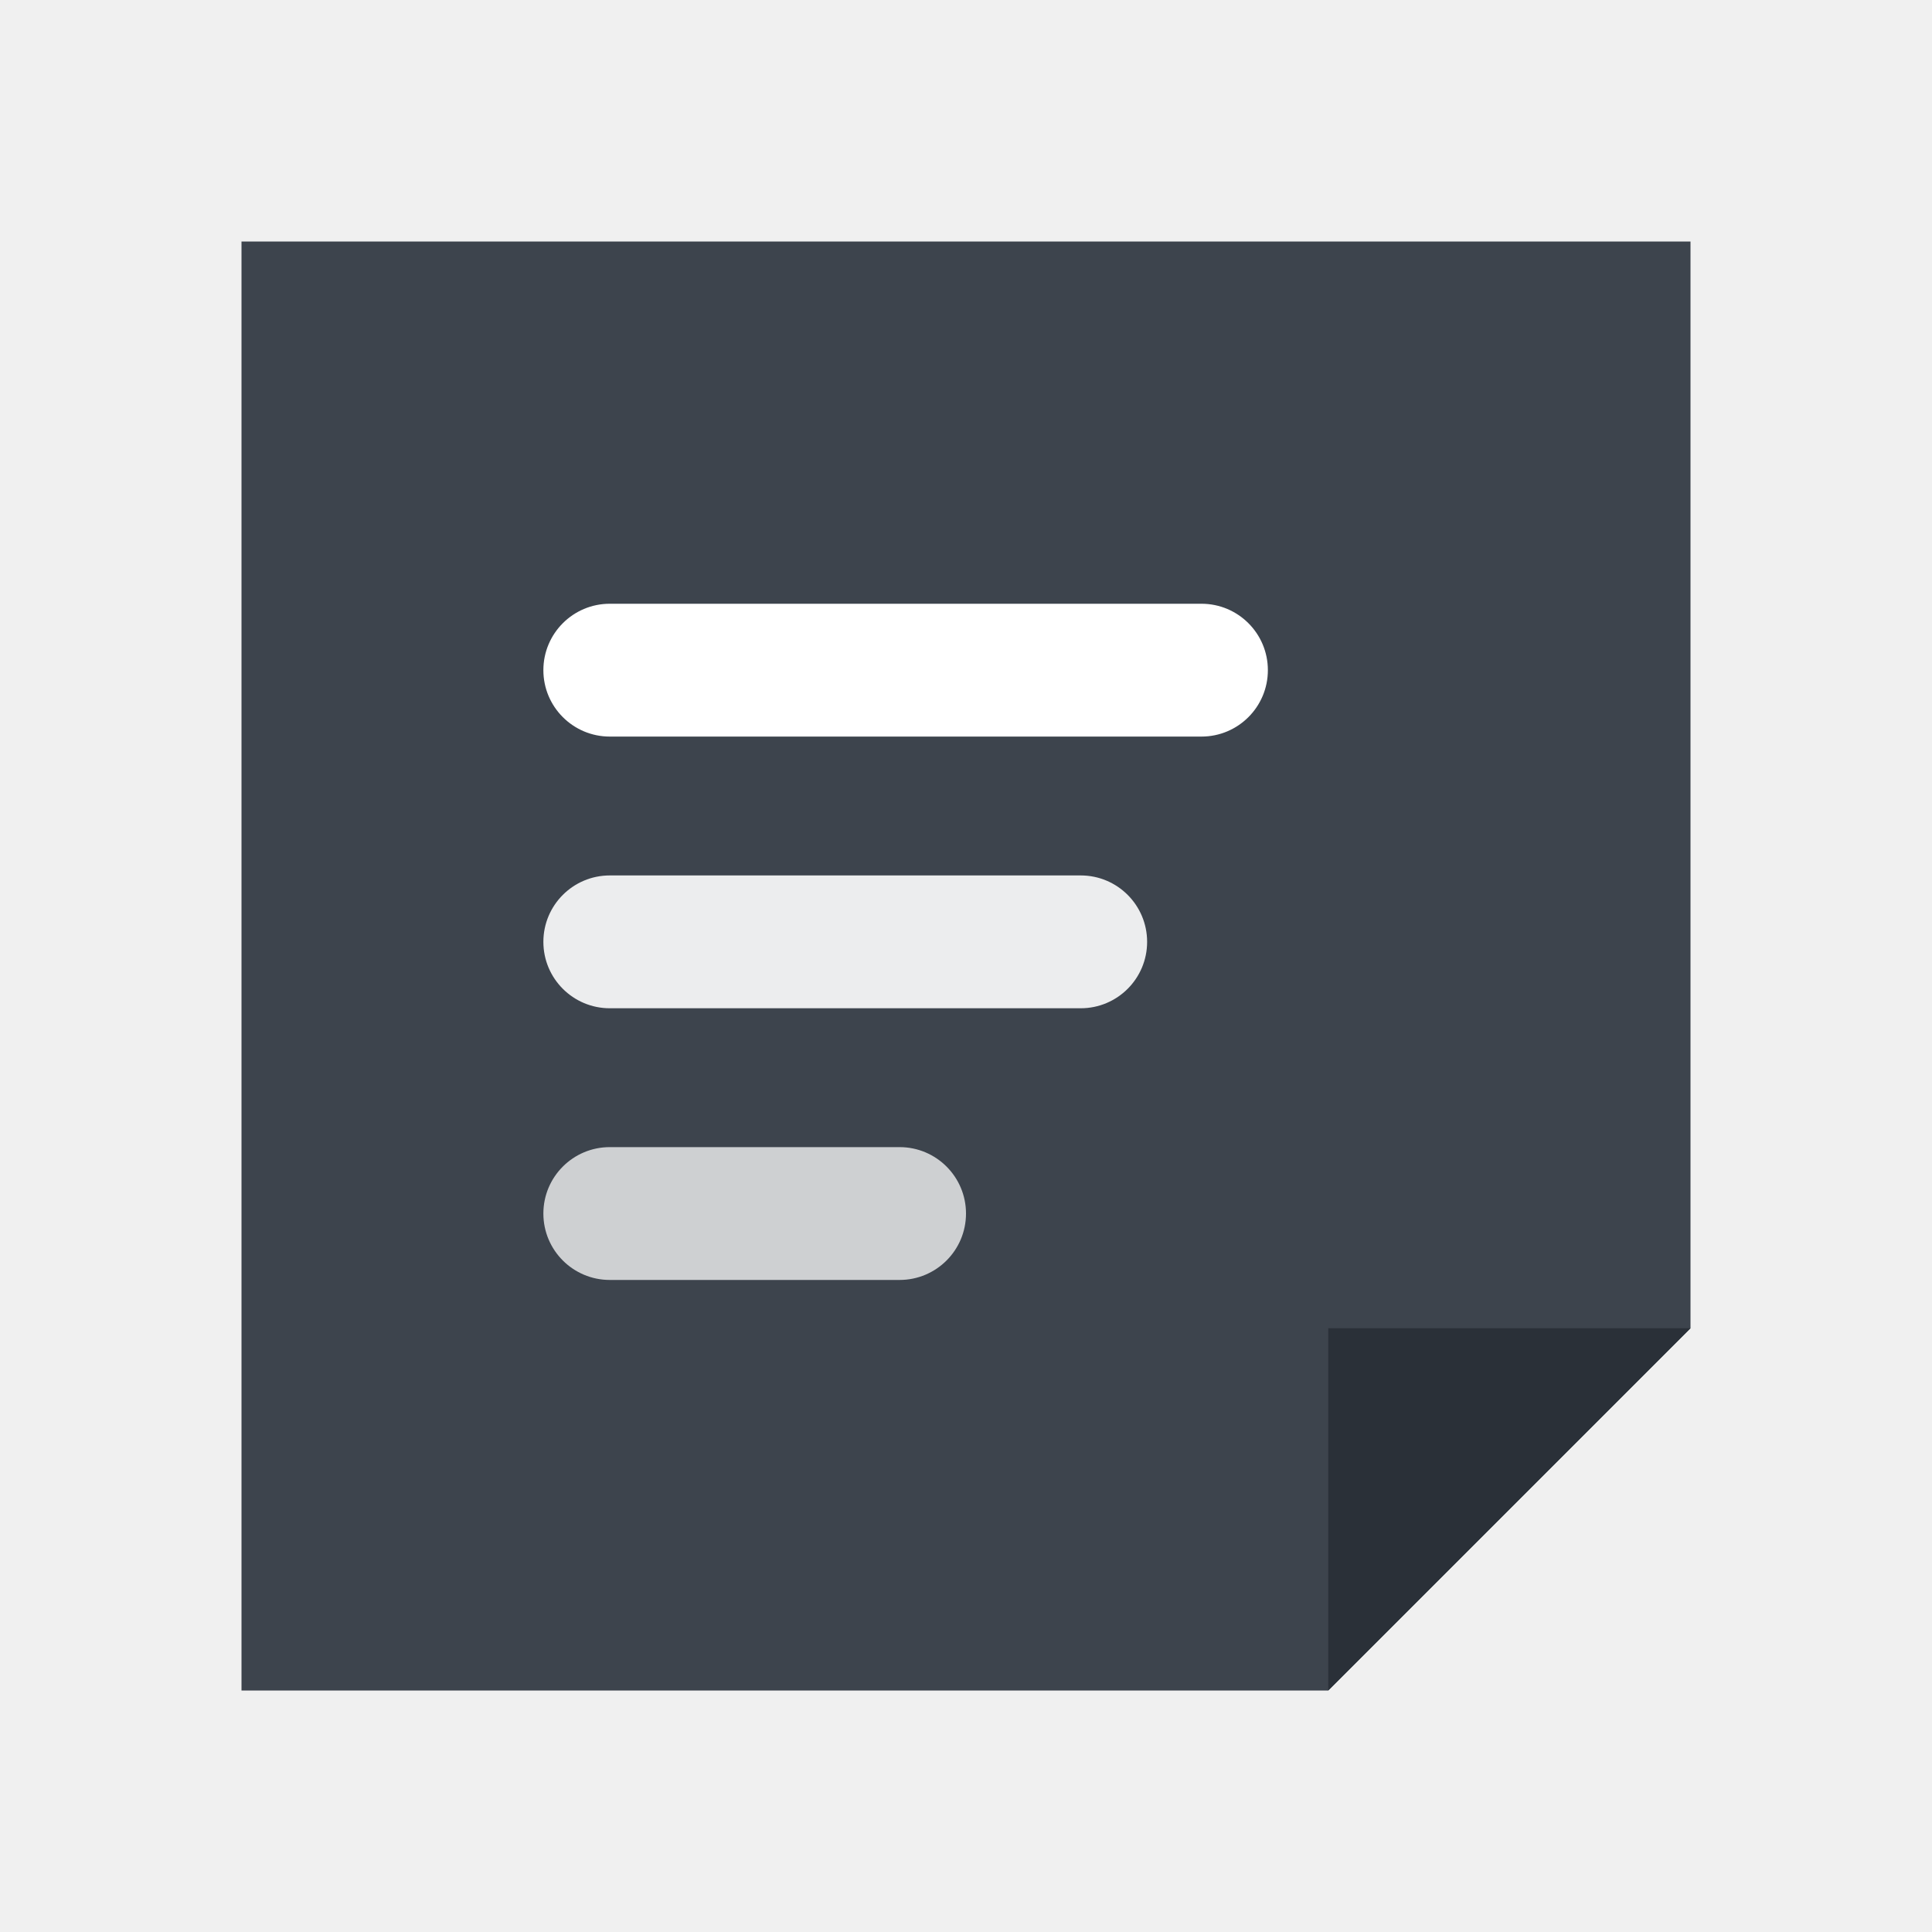
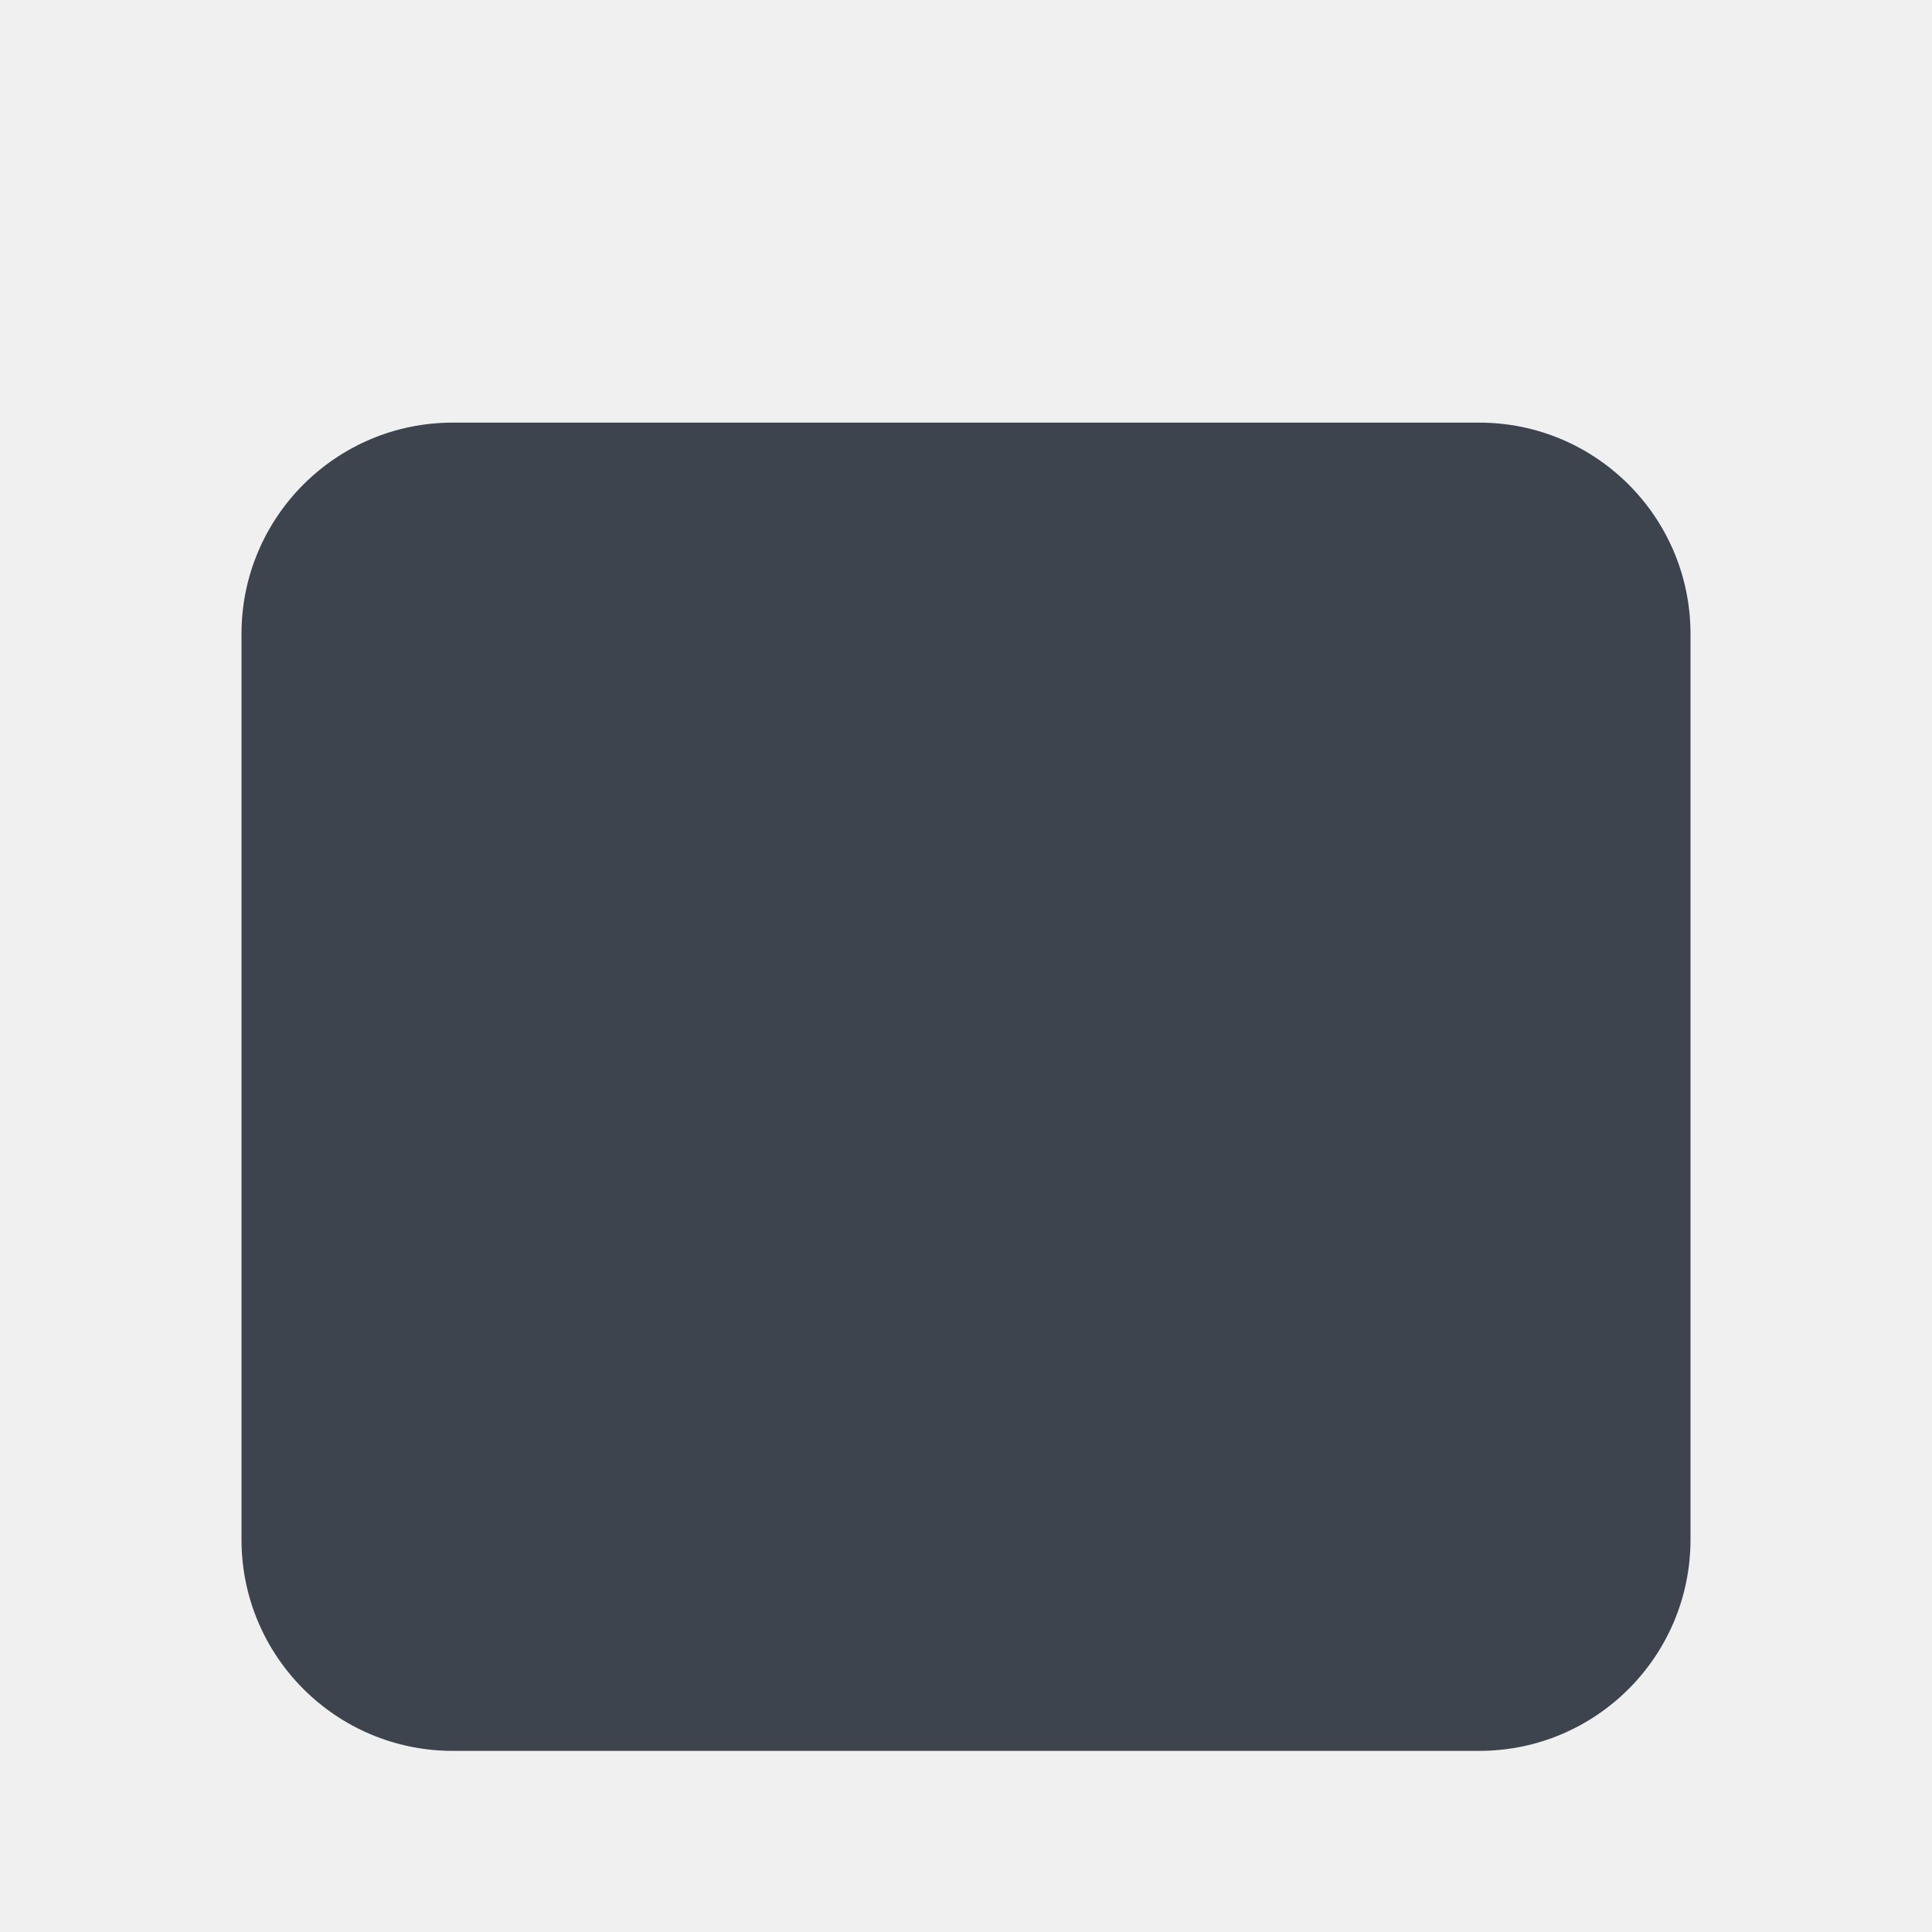
<svg xmlns="http://www.w3.org/2000/svg" viewBox="0 0 32 32" role="img" aria-label="DataFutureX Note">
  <style>
-     .mark { fill: #3d444d; }
+     .page { fill: #3d444d; }
    .line { fill: #ffffff; }
-     .fold { fill: #2a3038; }
    @media (prefers-color-scheme: dark) {
-       .mark { fill: #ffffff; }
+       .page { fill: #ffffff; }
      .line { fill: #1a1d23; }
-       .fold { fill: #d8dde6; }
    }
  </style>
-   <polygon class="mark" points="4,4 28,4 28,22 22,28 4,28" />
-   <polygon class="fold" points="22,28 28,22 22,22" />
-   <rect class="line" x="9" y="10" width="12" height="2.2" rx="1.1" />
-   <rect class="line" x="9" y="14.5" width="10" height="2.2" rx="1.1" opacity="0.9" />
-   <rect class="line" x="9" y="19" width="7" height="2.2" rx="1.1" opacity="0.75" />
+   <rect x="4" y="7" width="24" height="22" rx="3.5" class="page" />
+   <path d="M11.5 13 L20.5 23" stroke-width="3.25" stroke-linecap="round" class="line" />
+   <path d="M20.5 13 L11.5 23" stroke-width="3.25" stroke-linecap="round" class="line" />
</svg>
